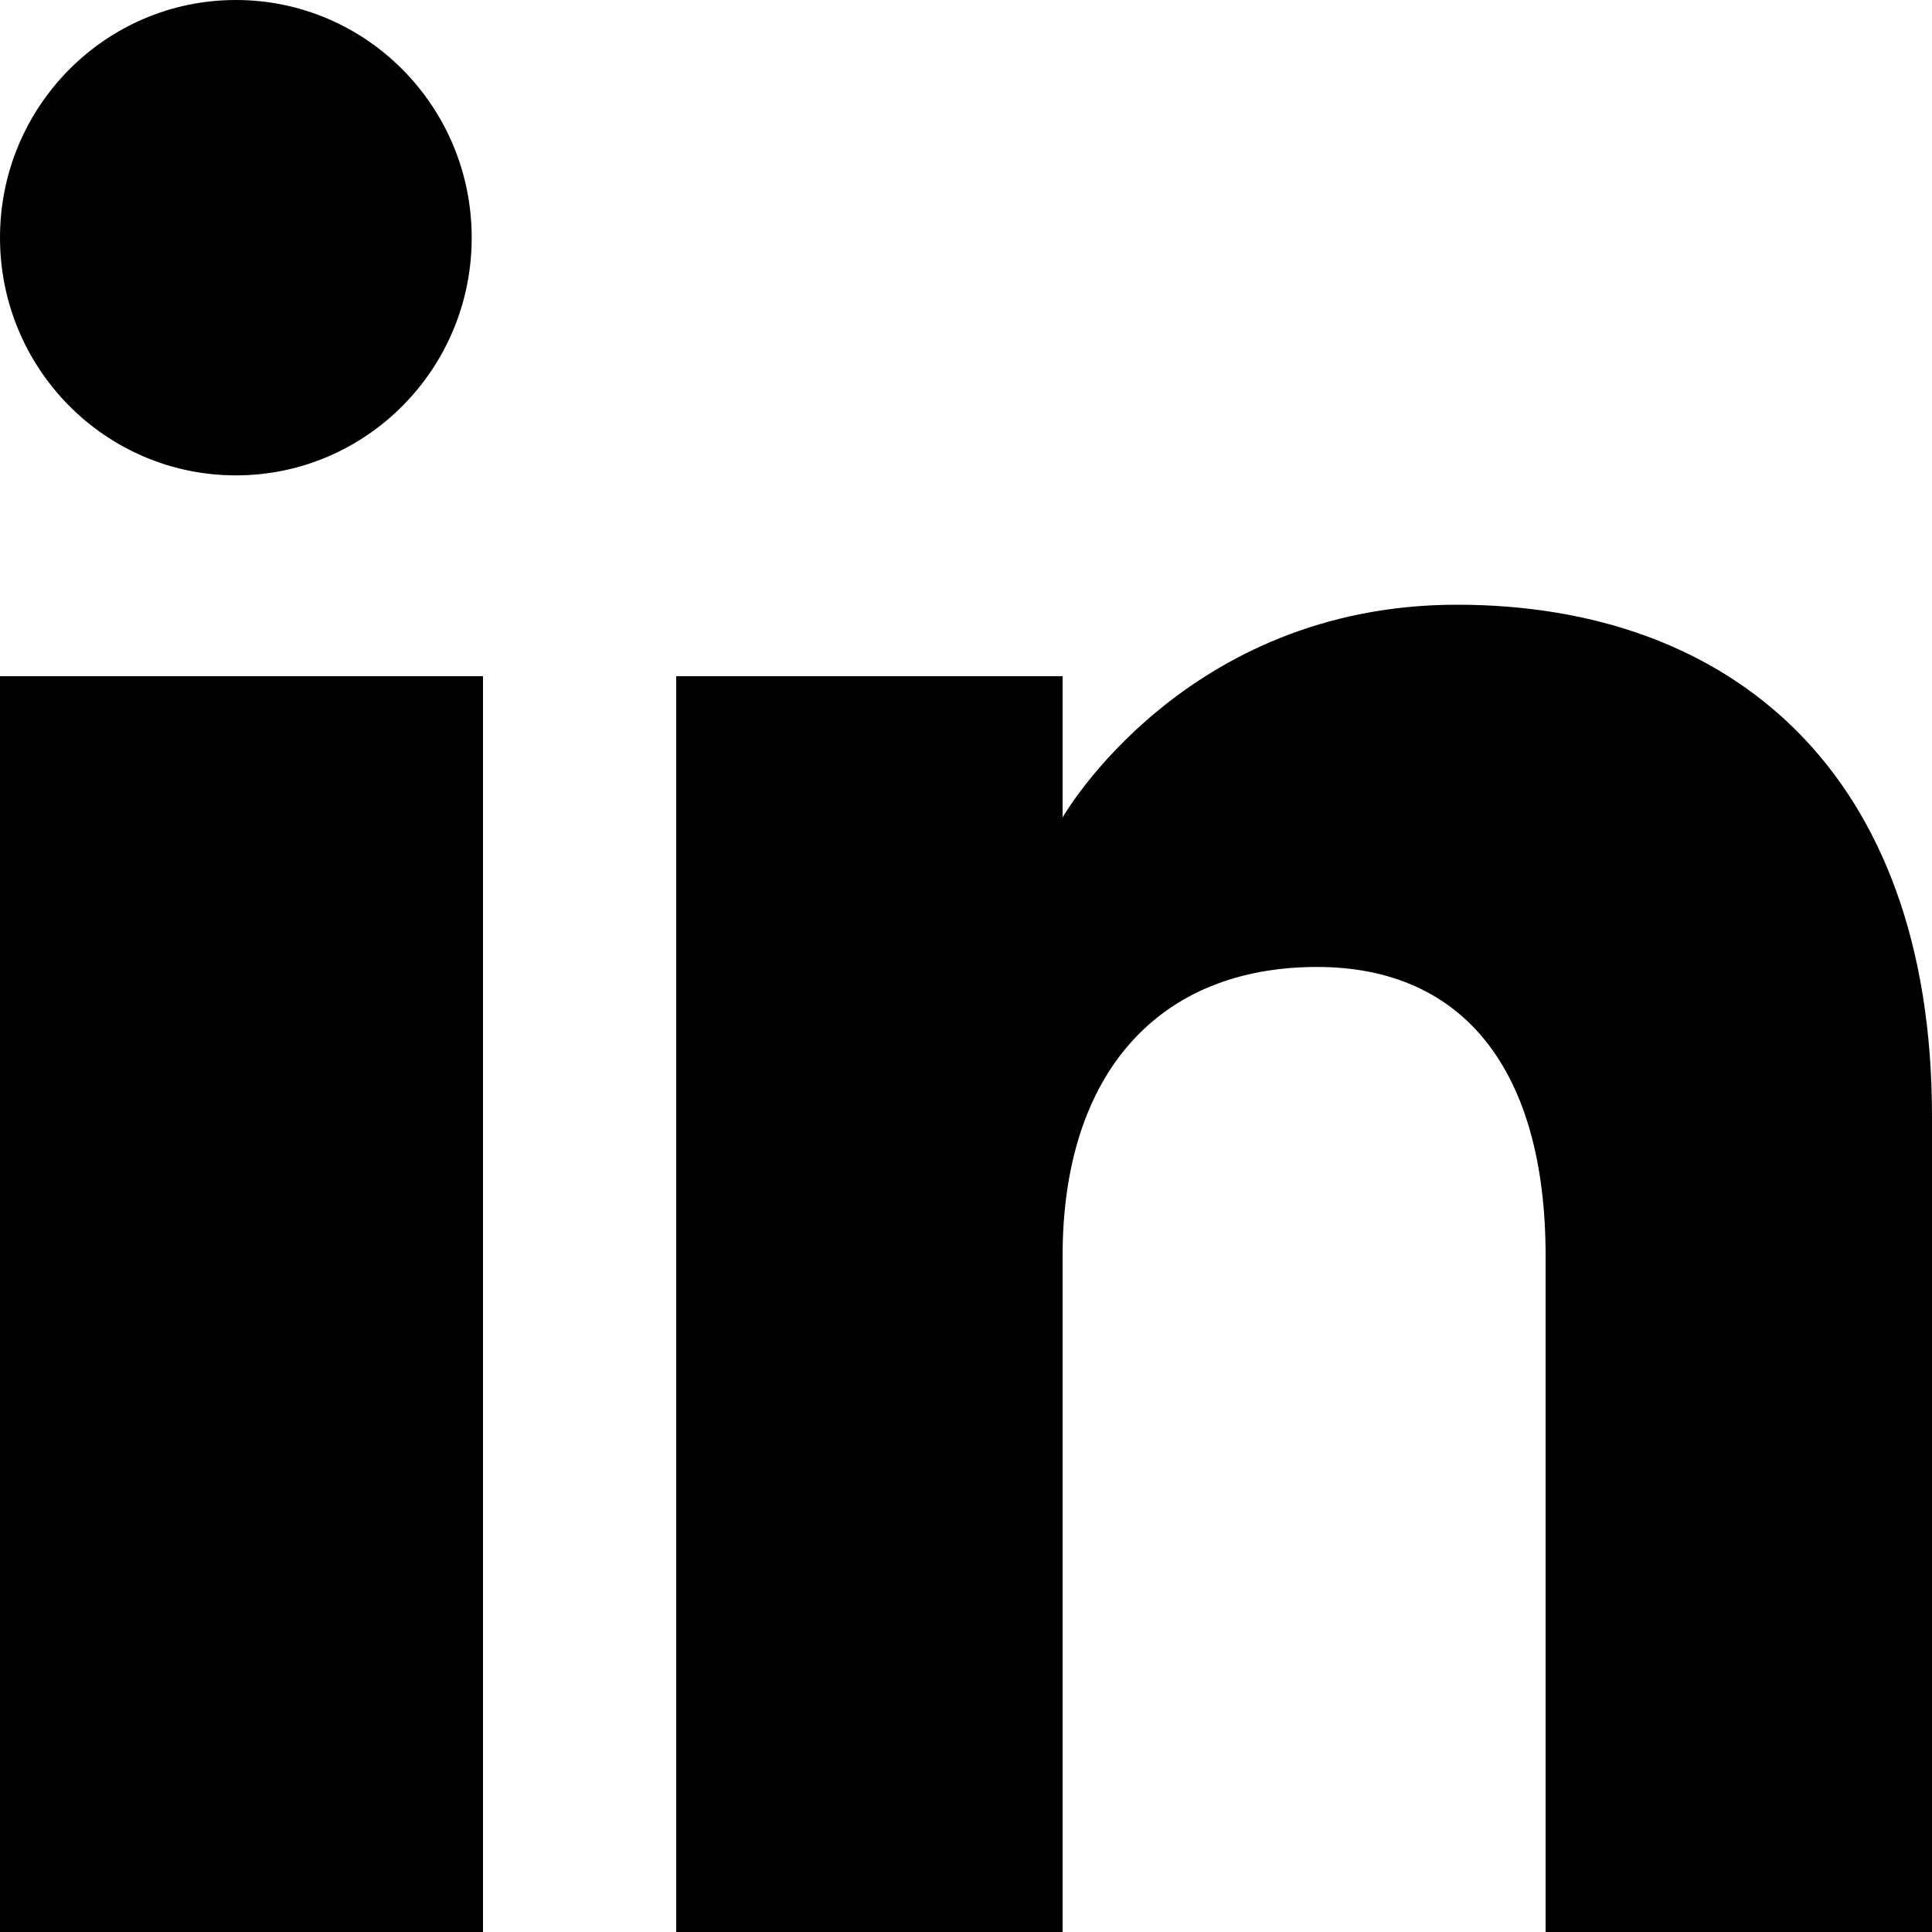
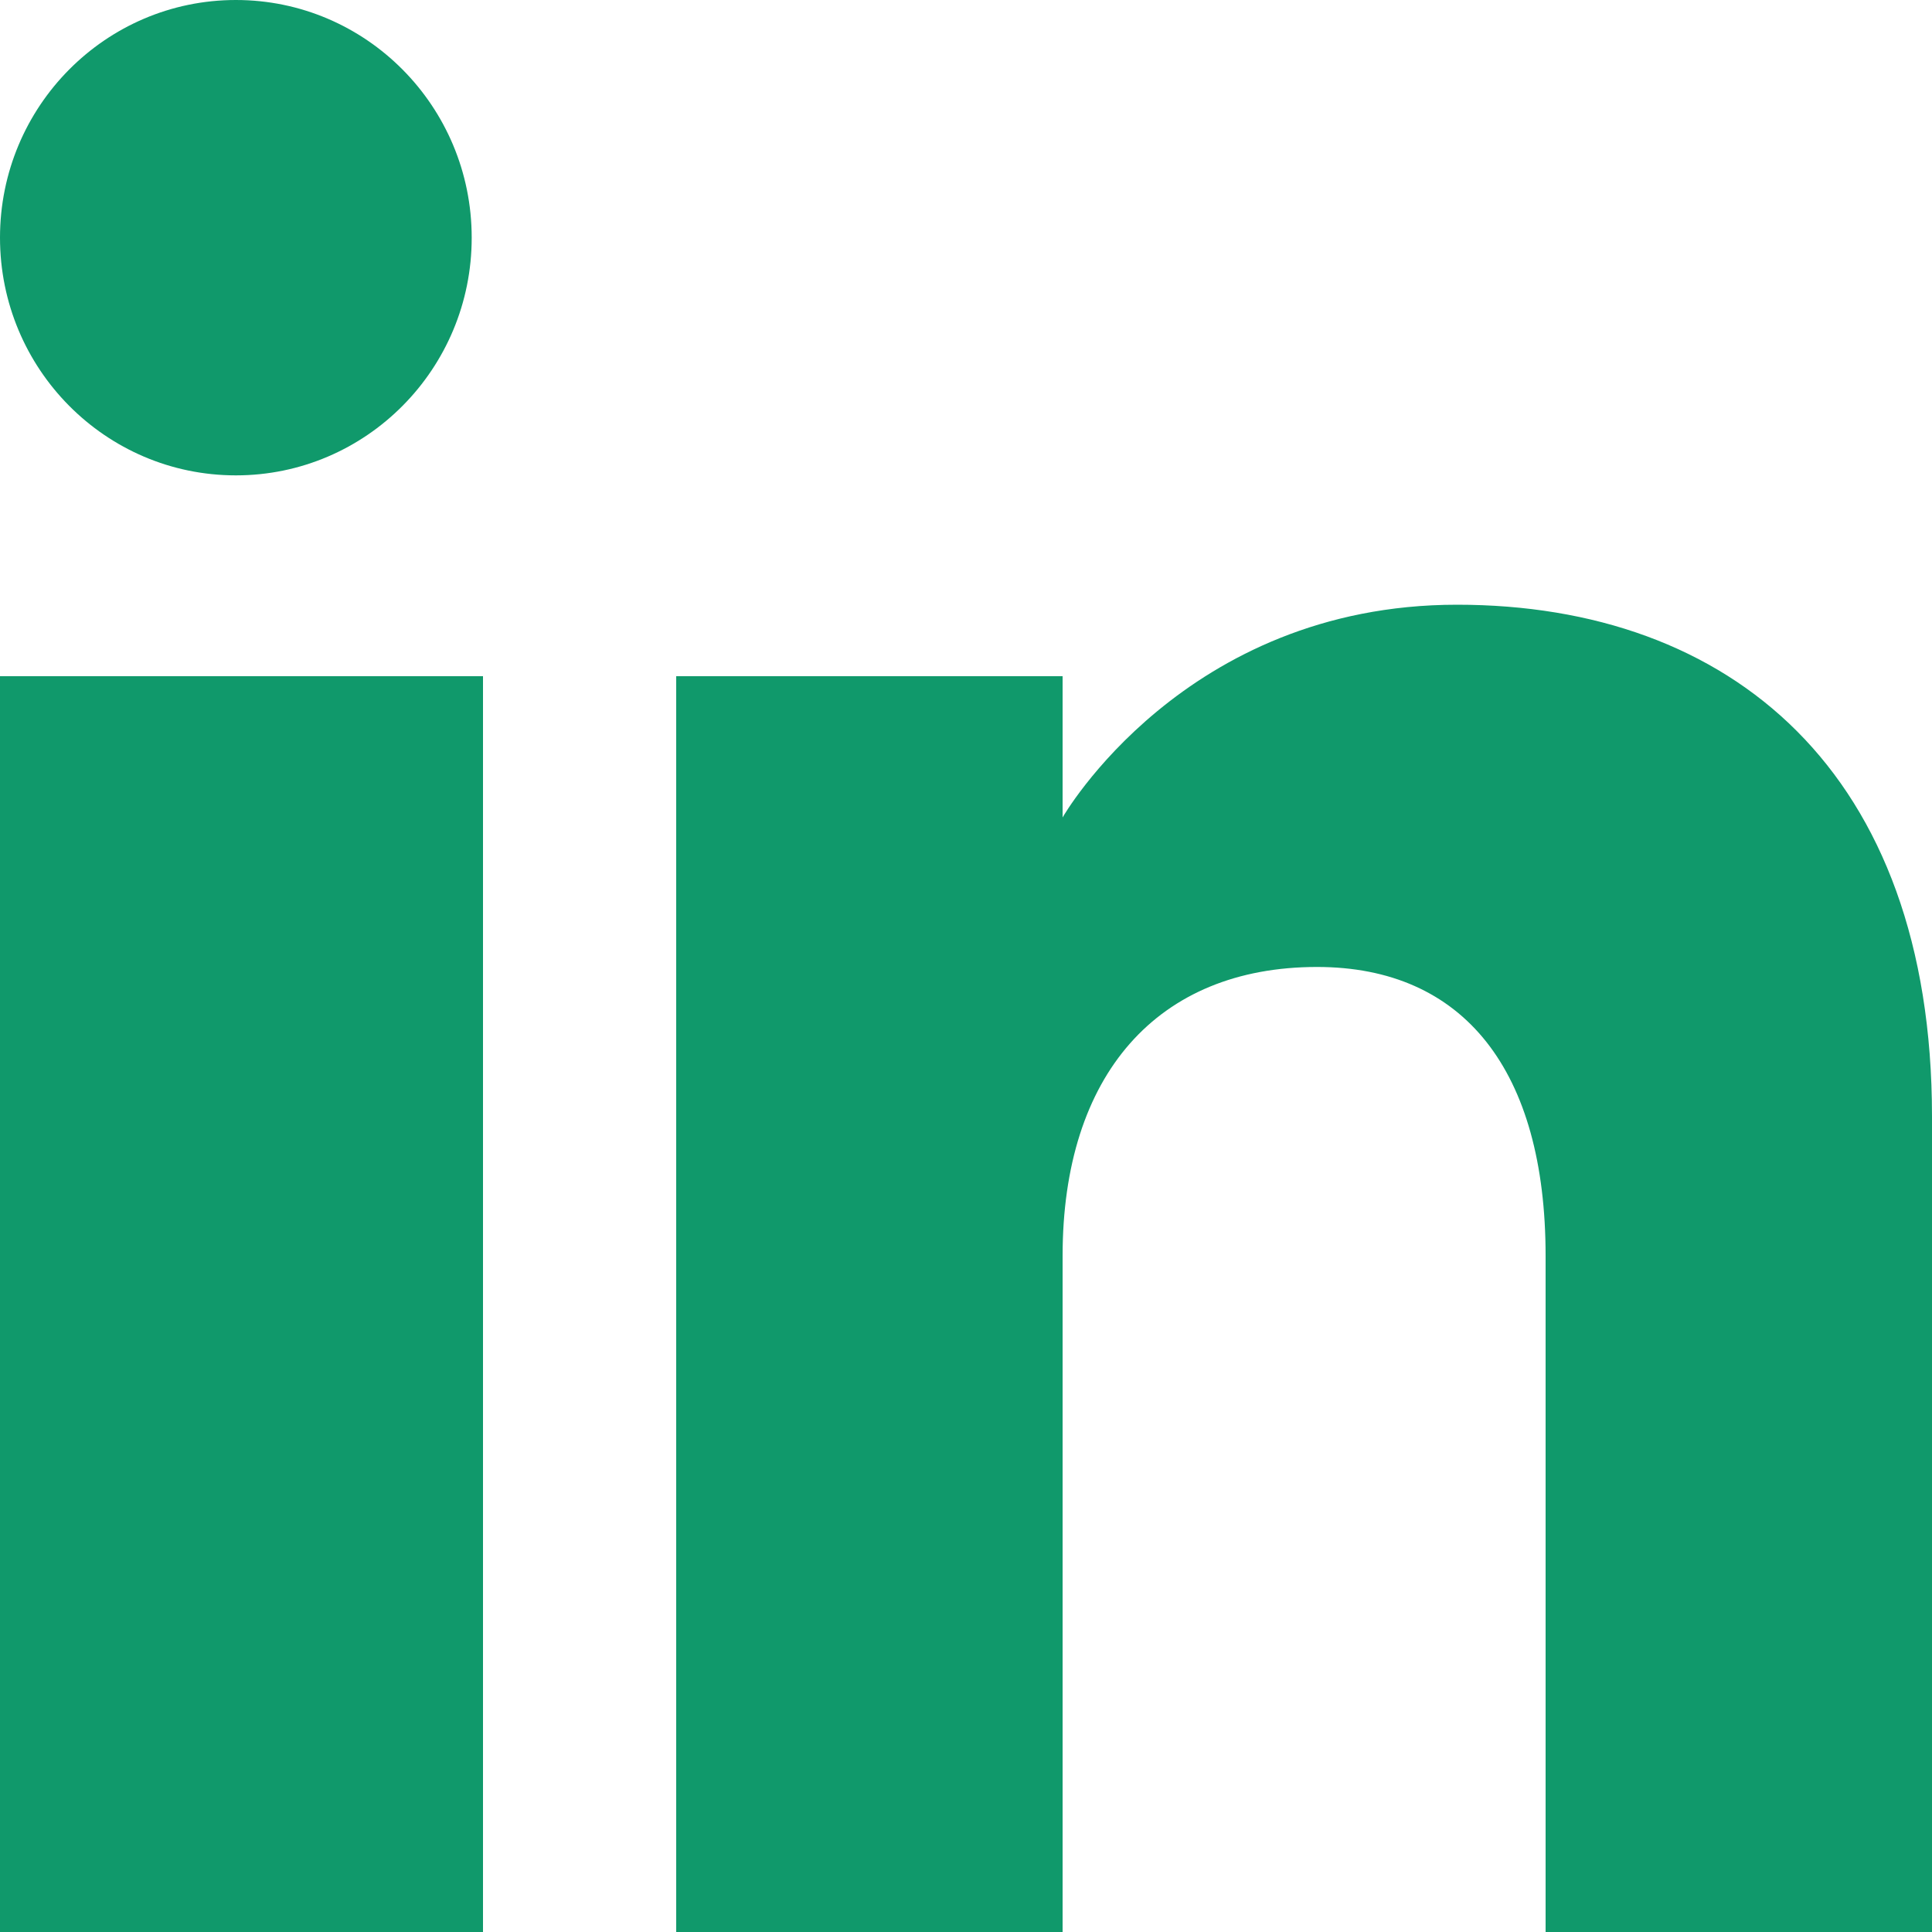
<svg xmlns="http://www.w3.org/2000/svg" width="20px" height="20px" viewBox="0 0 20 20" version="1.1">
  <defs />
  <g id="Page-1" stroke="none" stroke-width="1" fill="none" fill-rule="evenodd">
-     <g id="Dribbble-Light-Preview" transform="translate(-180, -7479)" fill="#000000">
+     <g id="Dribbble-Light-Preview" transform="translate(-180, -7479)" fill="#10996b">
      <g id="icons" transform="translate(56, 160)">
        <path d="M144,7339 L140,7339 L140,7332.001 C140,7330.081 139.153,7329.01 137.634,7329.01 C135.981,7329.01 135,7330.126 135,7332.001 L135,7339 L131,7339 L131,7326 L135,7326 L135,7327.462 C135,7327.462 136.255,7325.26 139.083,7325.26 C141.912,7325.26 144,7326.986 144,7330.558 L144,7339 L144,7339 Z M126.442,7323.921 C125.093,7323.921 124,7322.819 124,7321.46 C124,7320.102 125.093,7319 126.442,7319 C127.79,7319 128.883,7320.102 128.883,7321.46 C128.884,7322.819 127.79,7323.921 126.442,7323.921 L126.442,7323.921 Z M124,7339 L129,7339 L129,7326 L124,7326 L124,7339 Z" id="linkedin-[#161]" />
      </g>
    </g>
  </g>
</svg>
